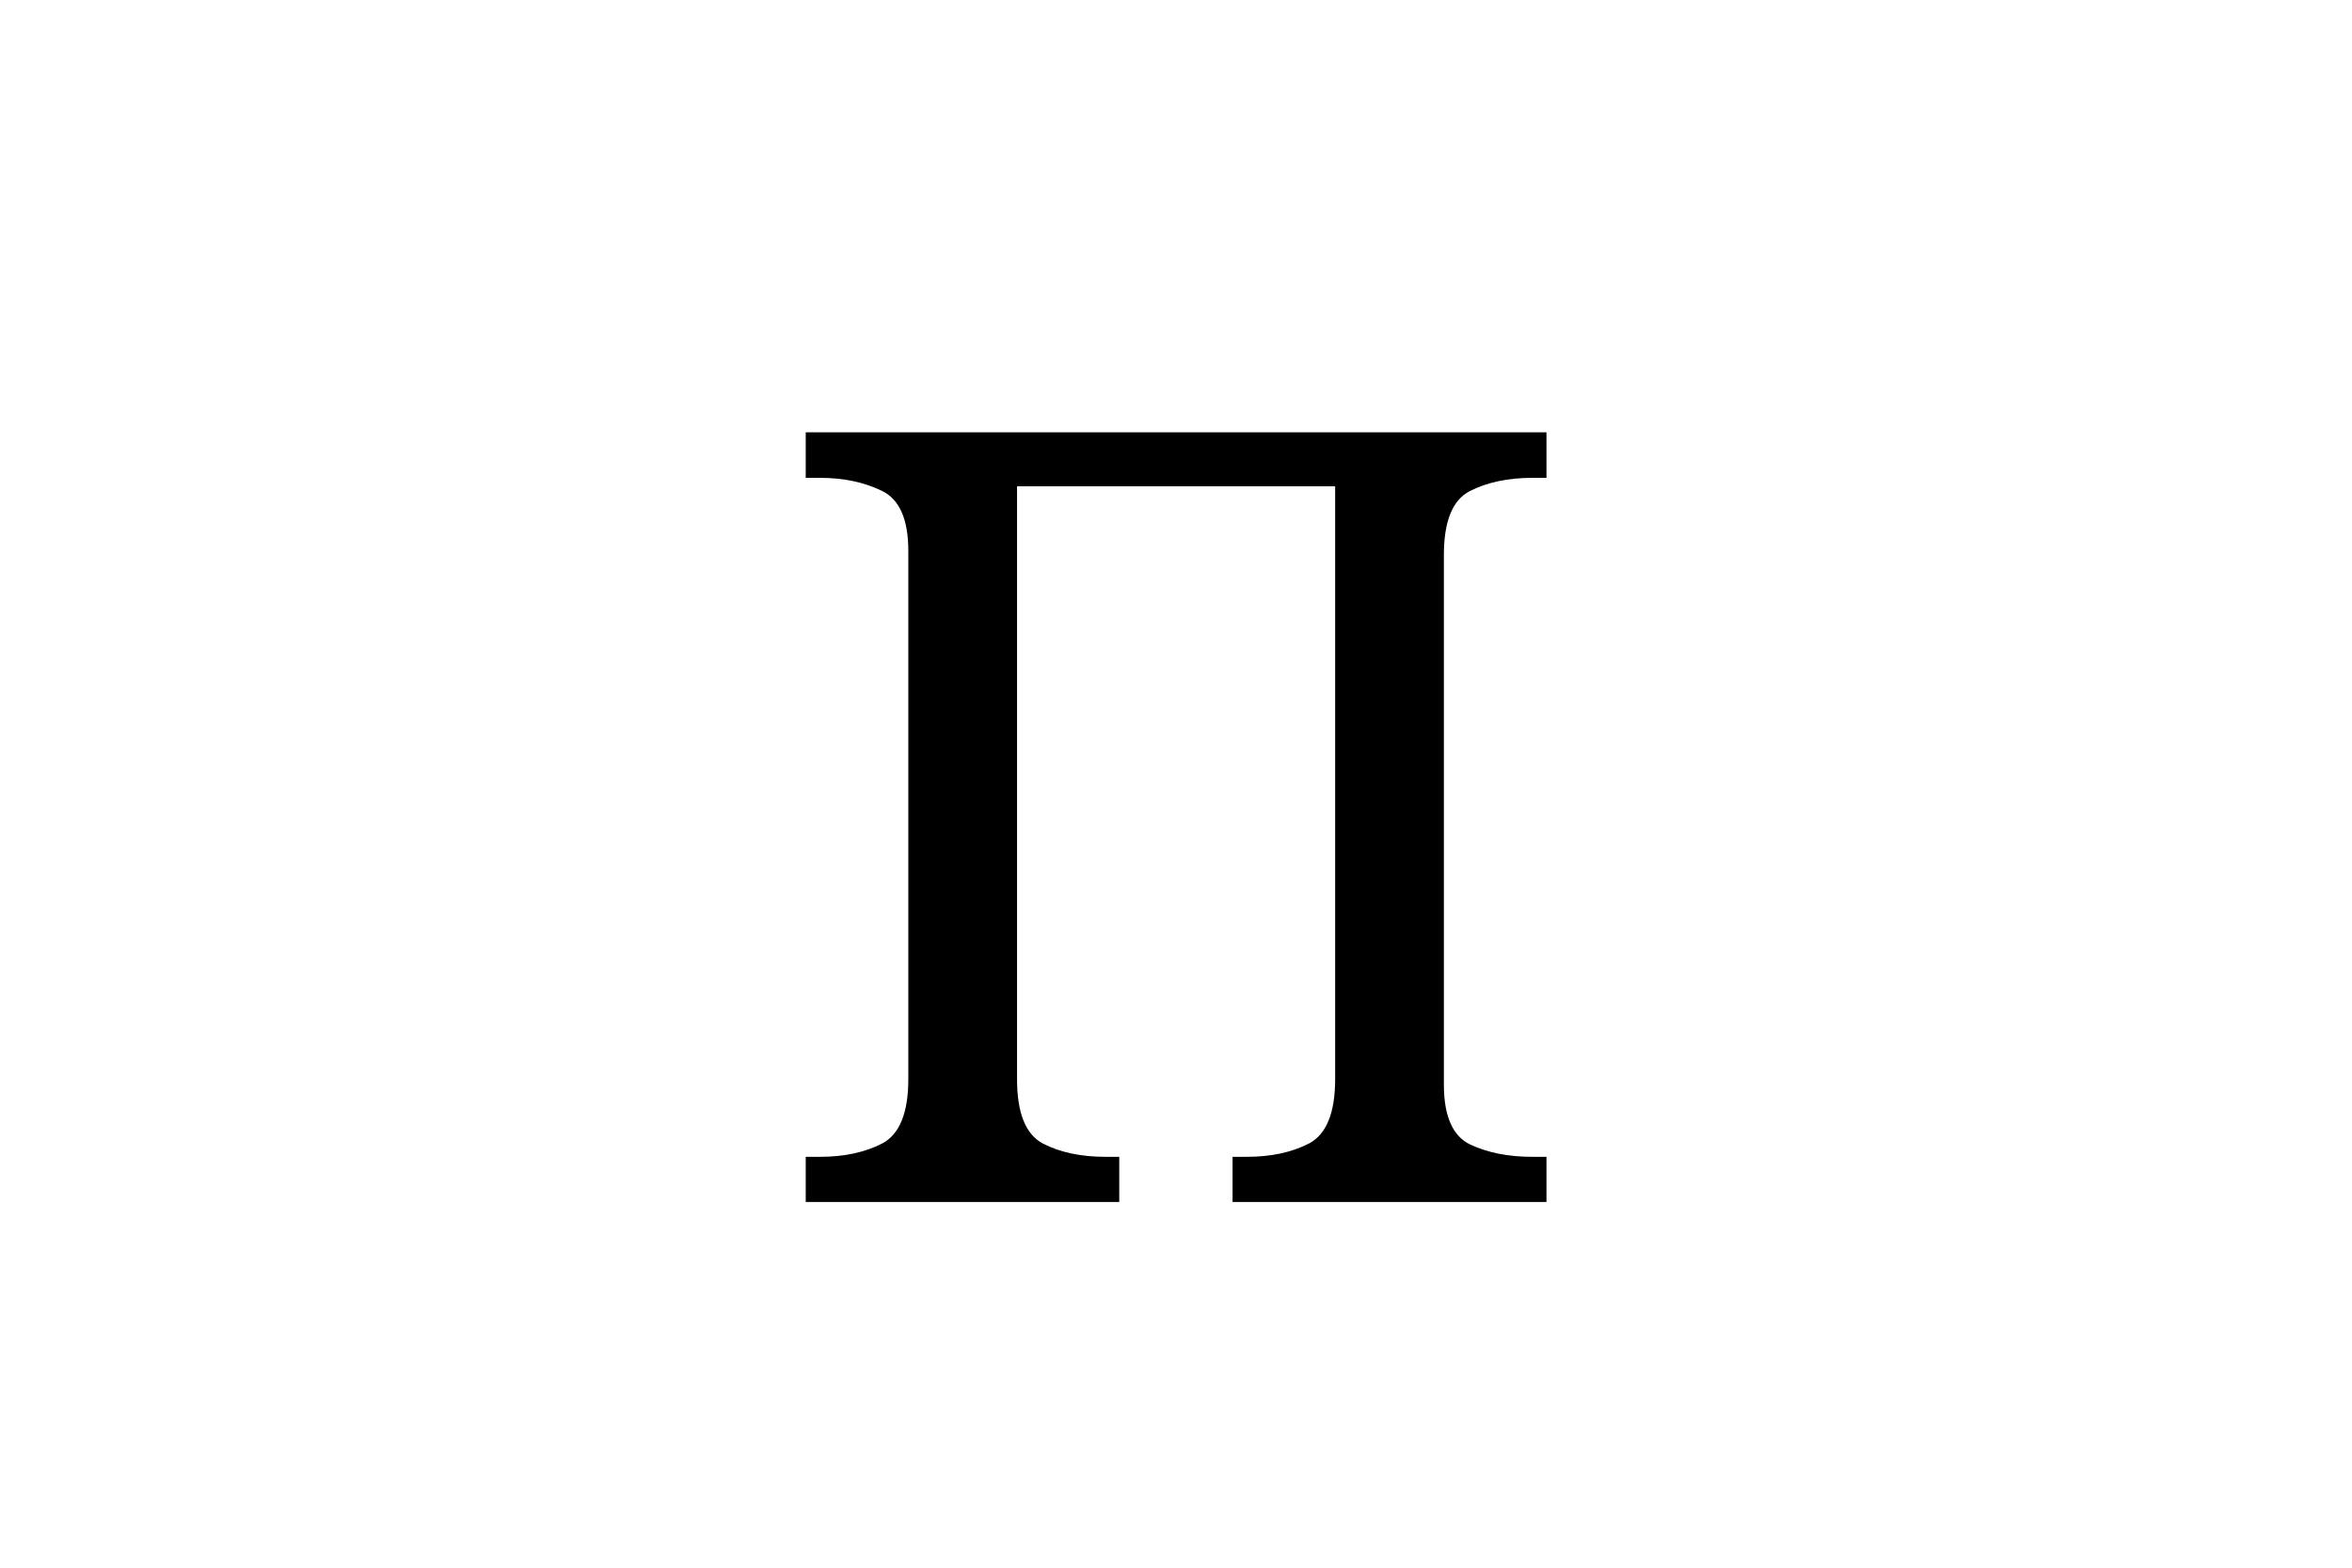
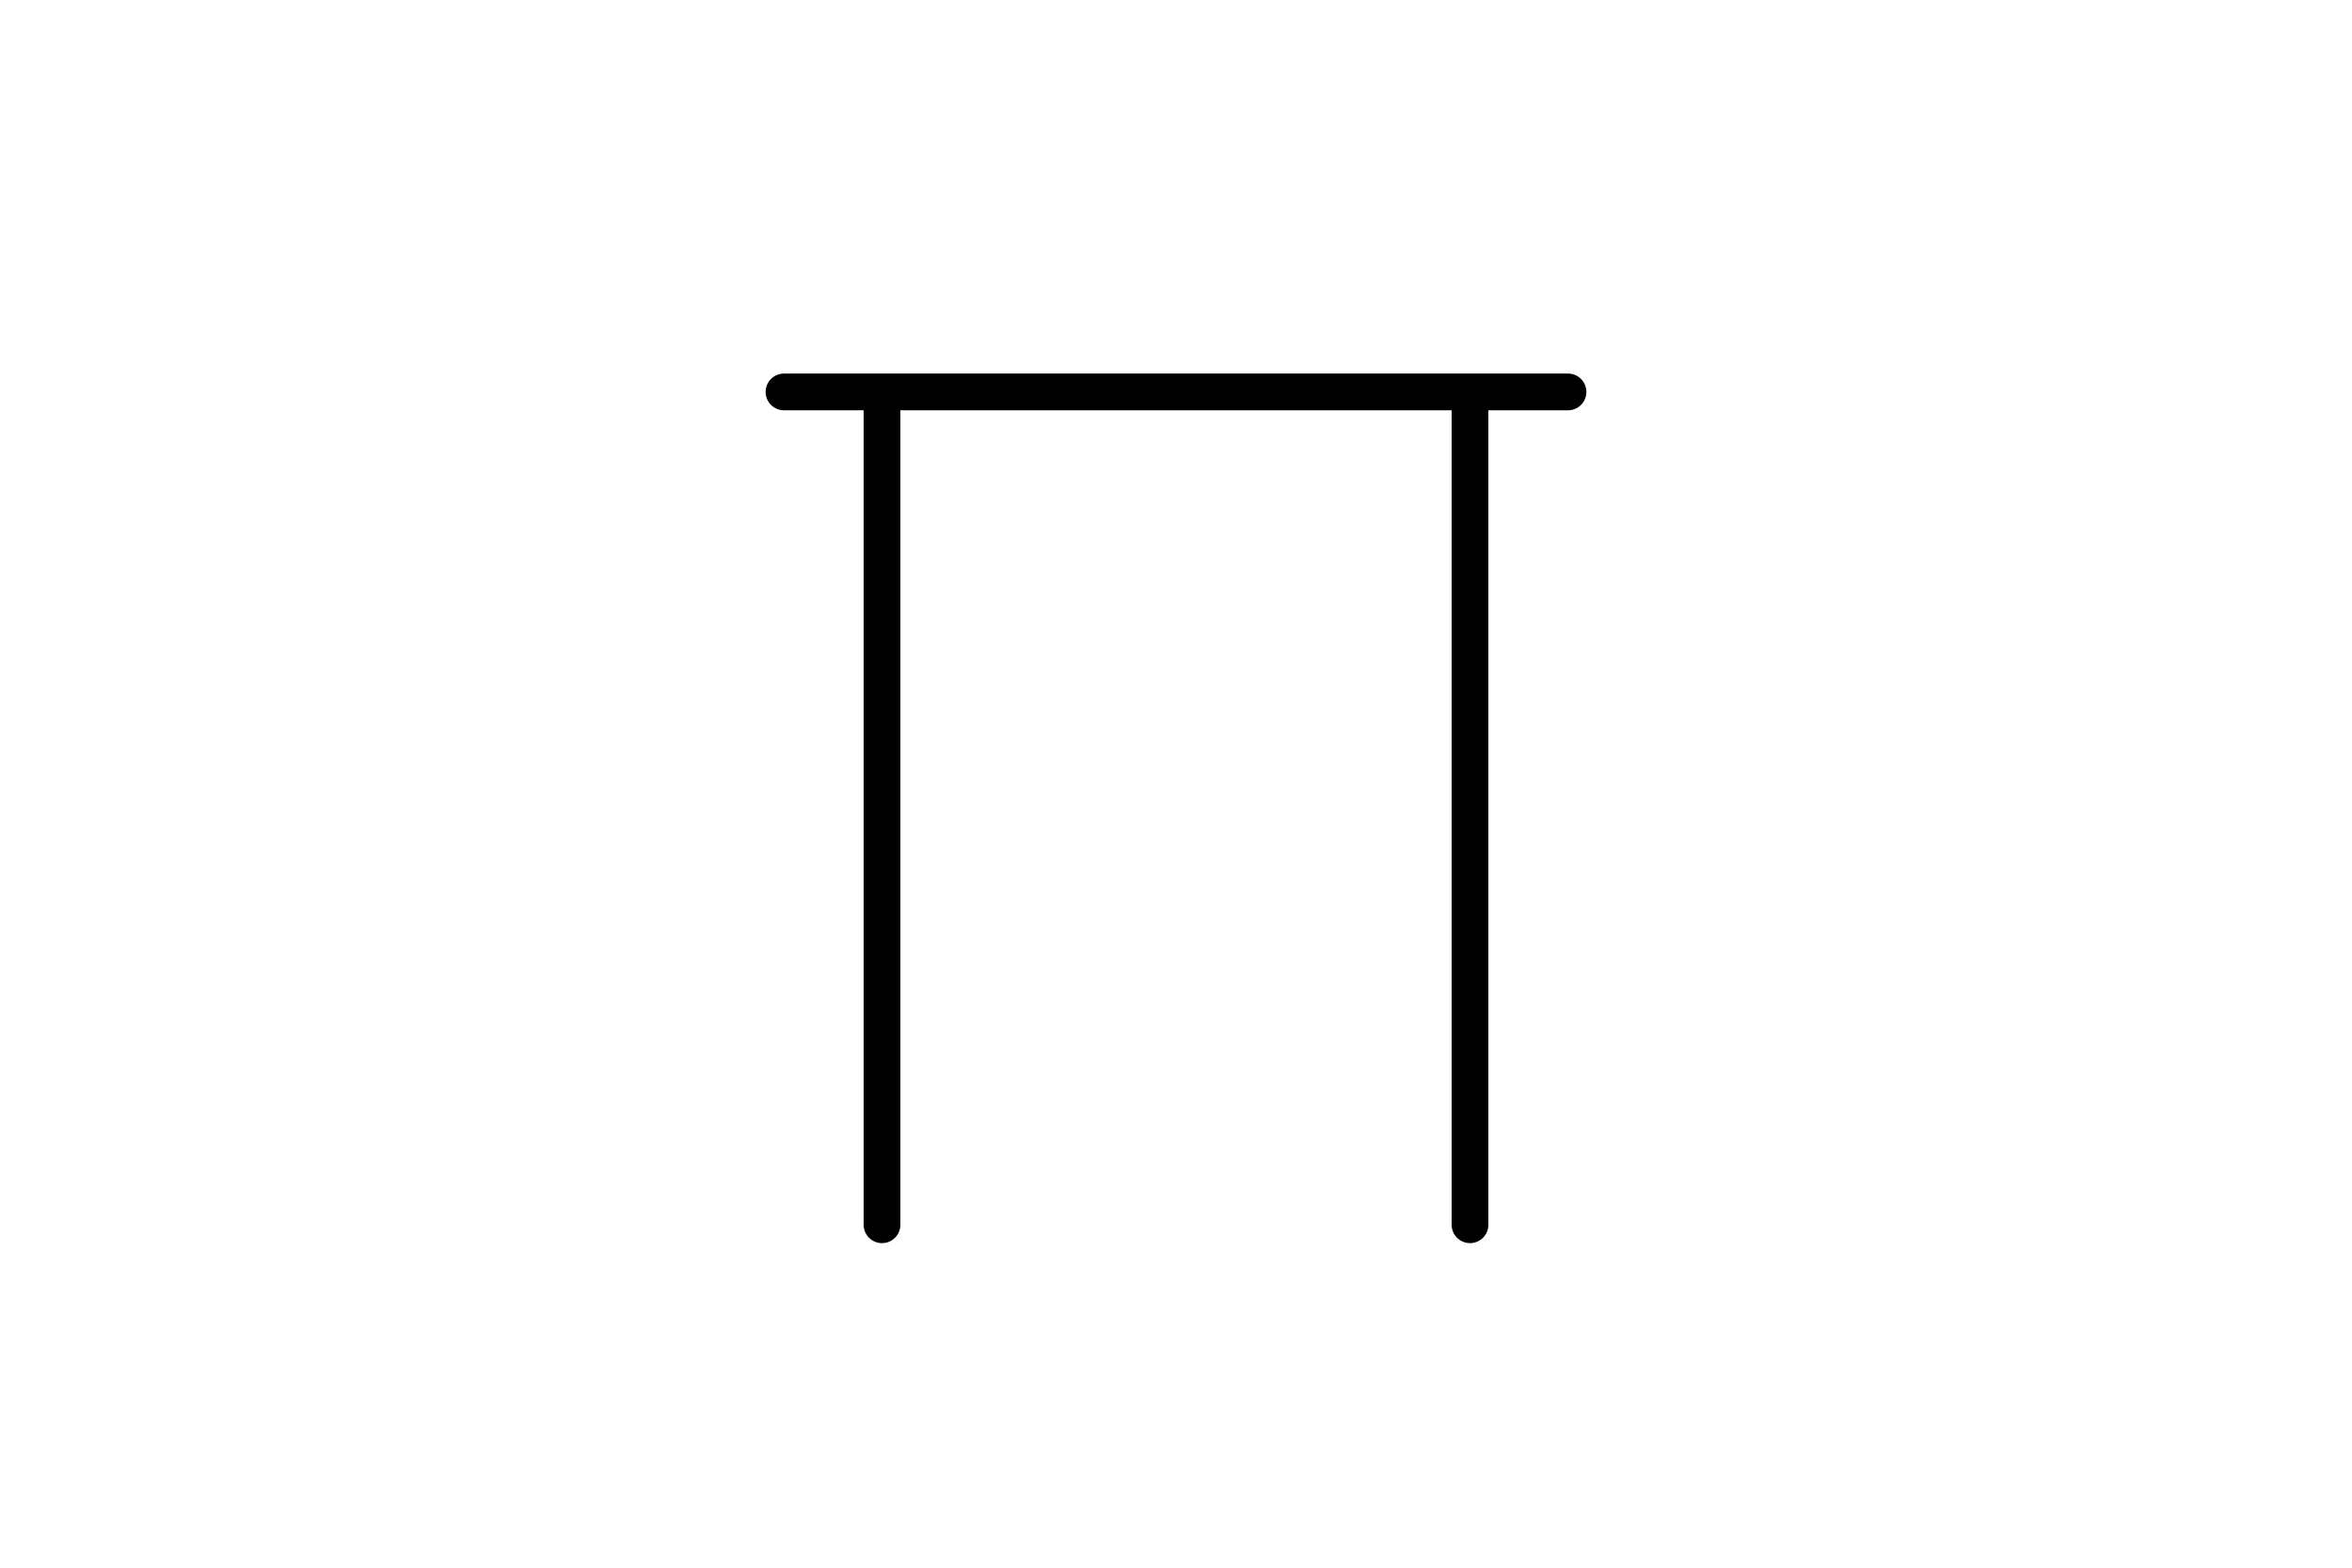
- <svg xmlns="http://www.w3.org/2000/svg" viewBox="0 0 96 64" fill="none" stroke="currentColor" stroke-width="2" stroke-linecap="round" stroke-linejoin="round">
-   <text x="48" y="32" text-anchor="middle" dominant-baseline="central" fill="currentColor" stroke="none" font-family="serif" font-size="44" font-weight="400">Π</text>
+ <svg xmlns="http://www.w3.org/2000/svg" viewBox="0 0 96 64" fill="none" stroke="currentColor" stroke-width="1.5" stroke-linecap="round" stroke-linejoin="round">
+   <path d="M 36 50 L 36 16 M 60 50 L 60 16 M 32 16 L 64 16" />
</svg>
